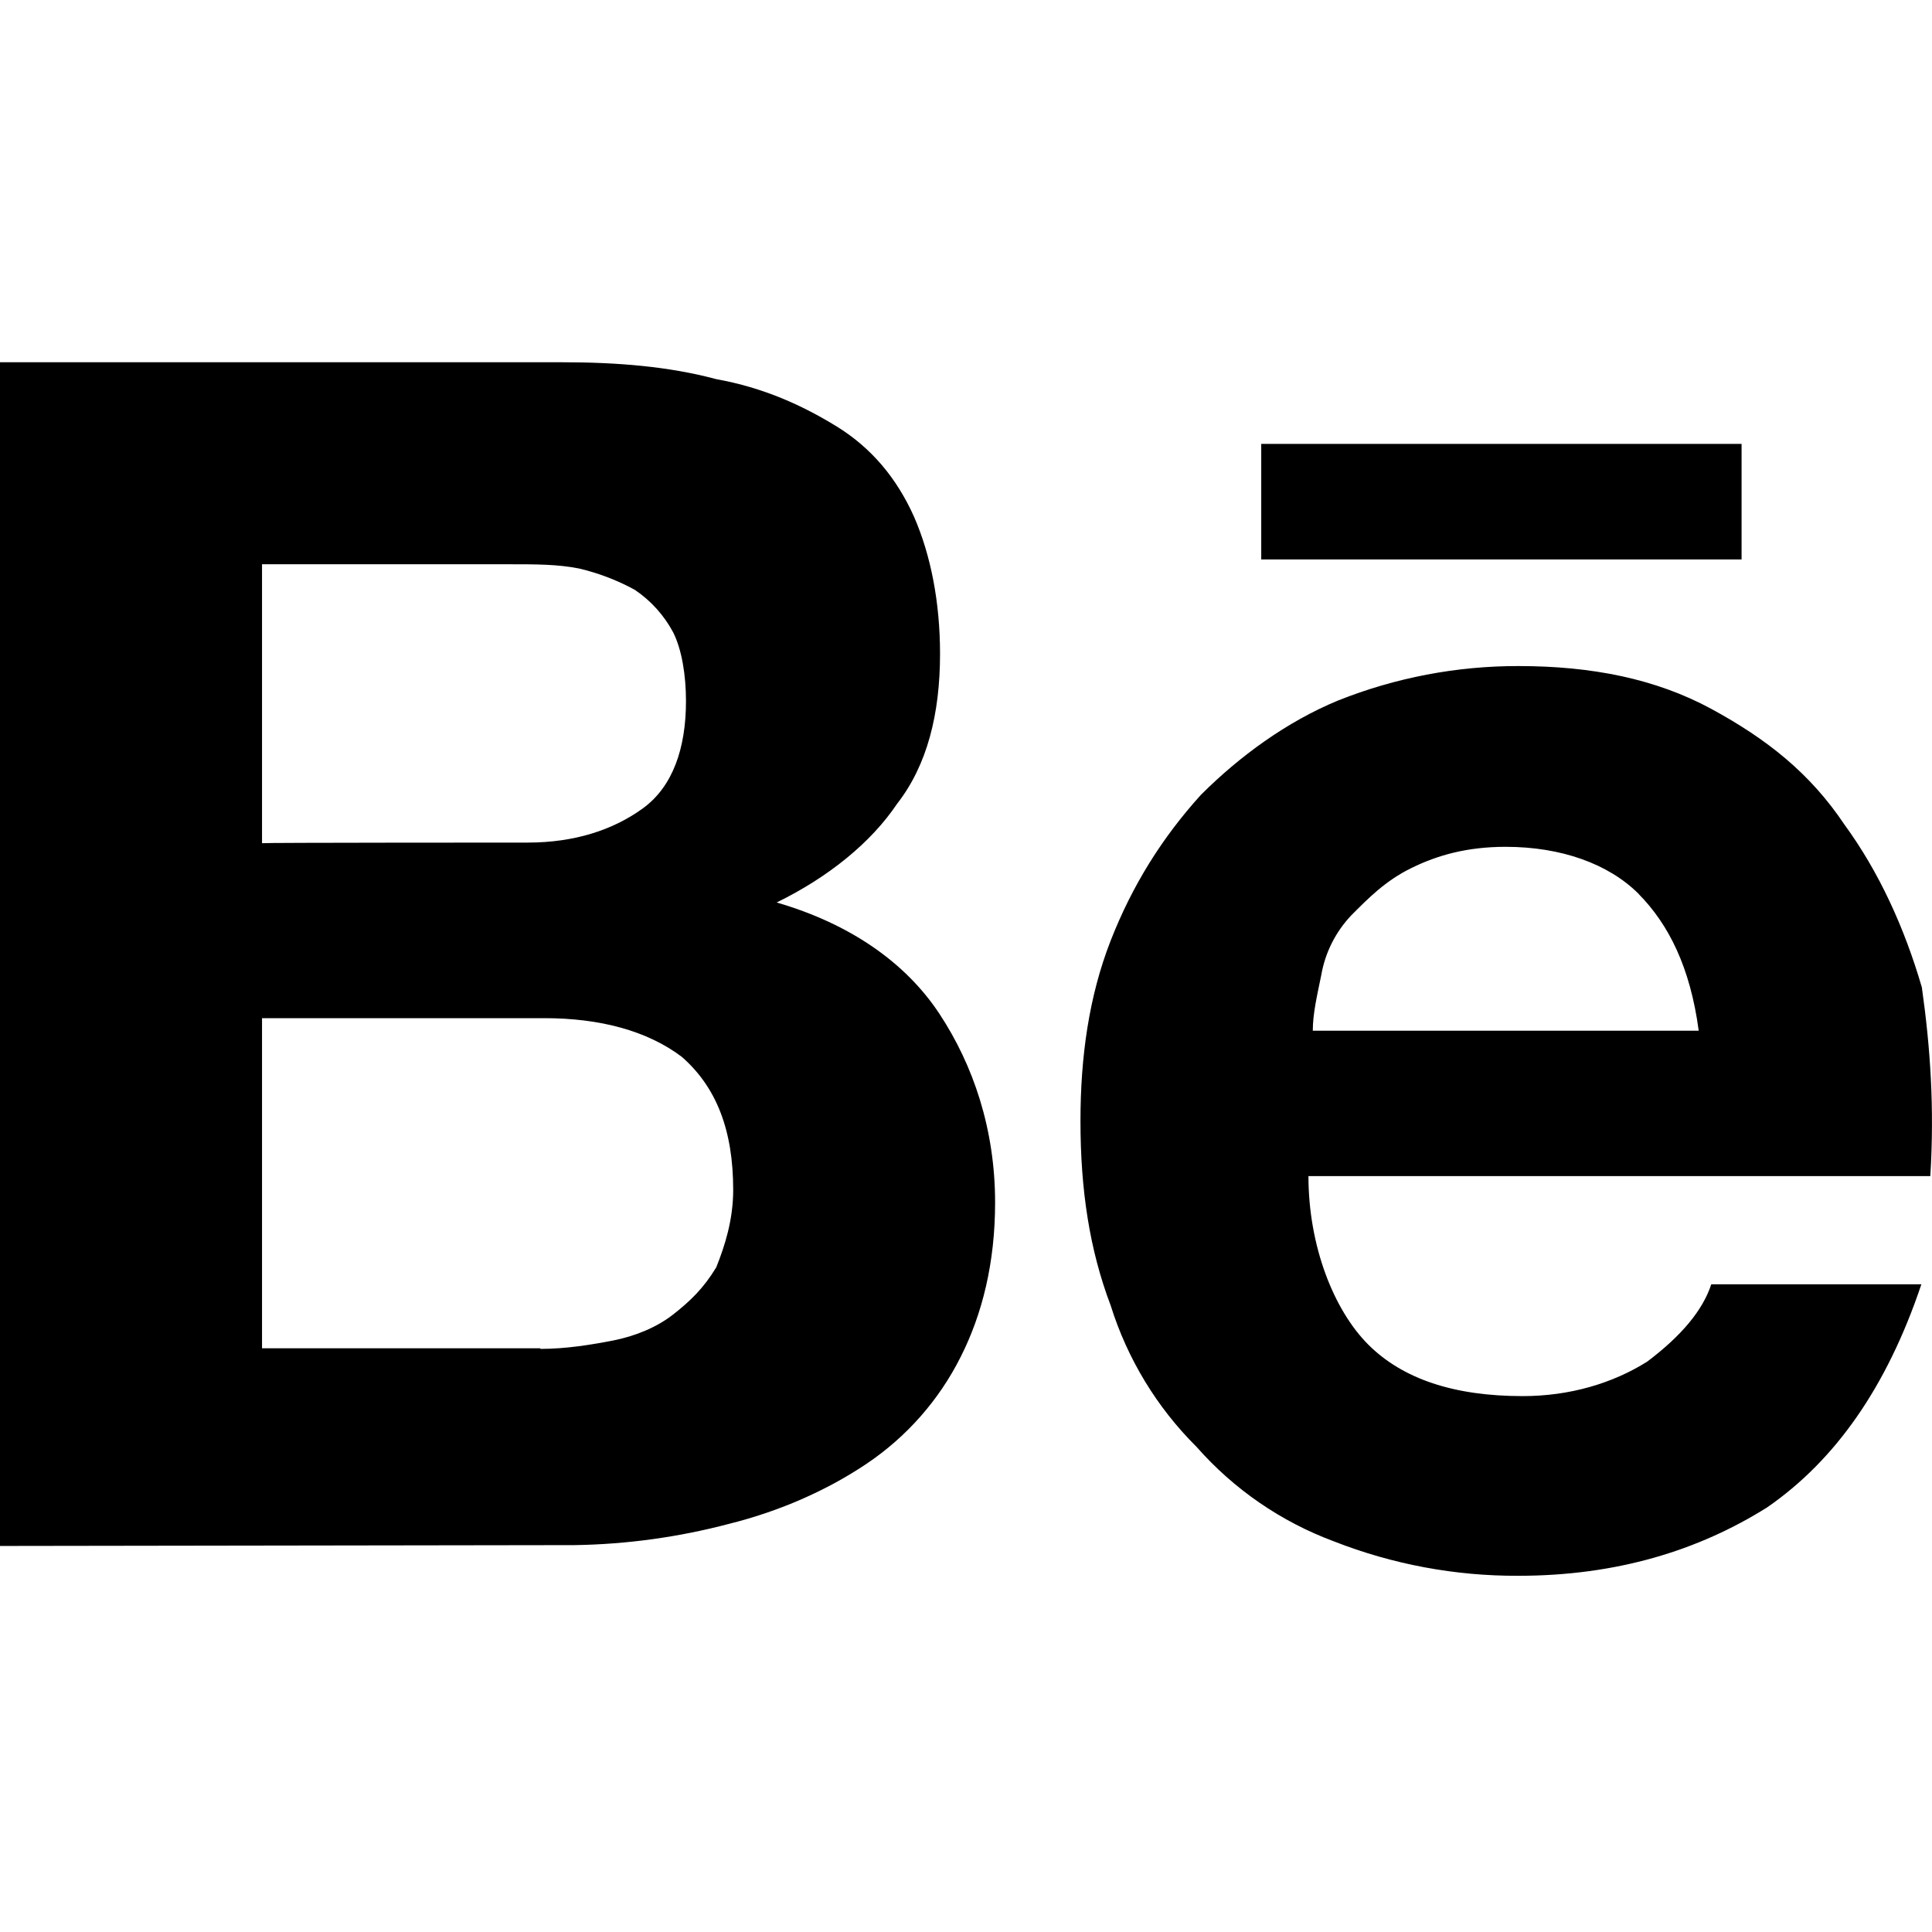
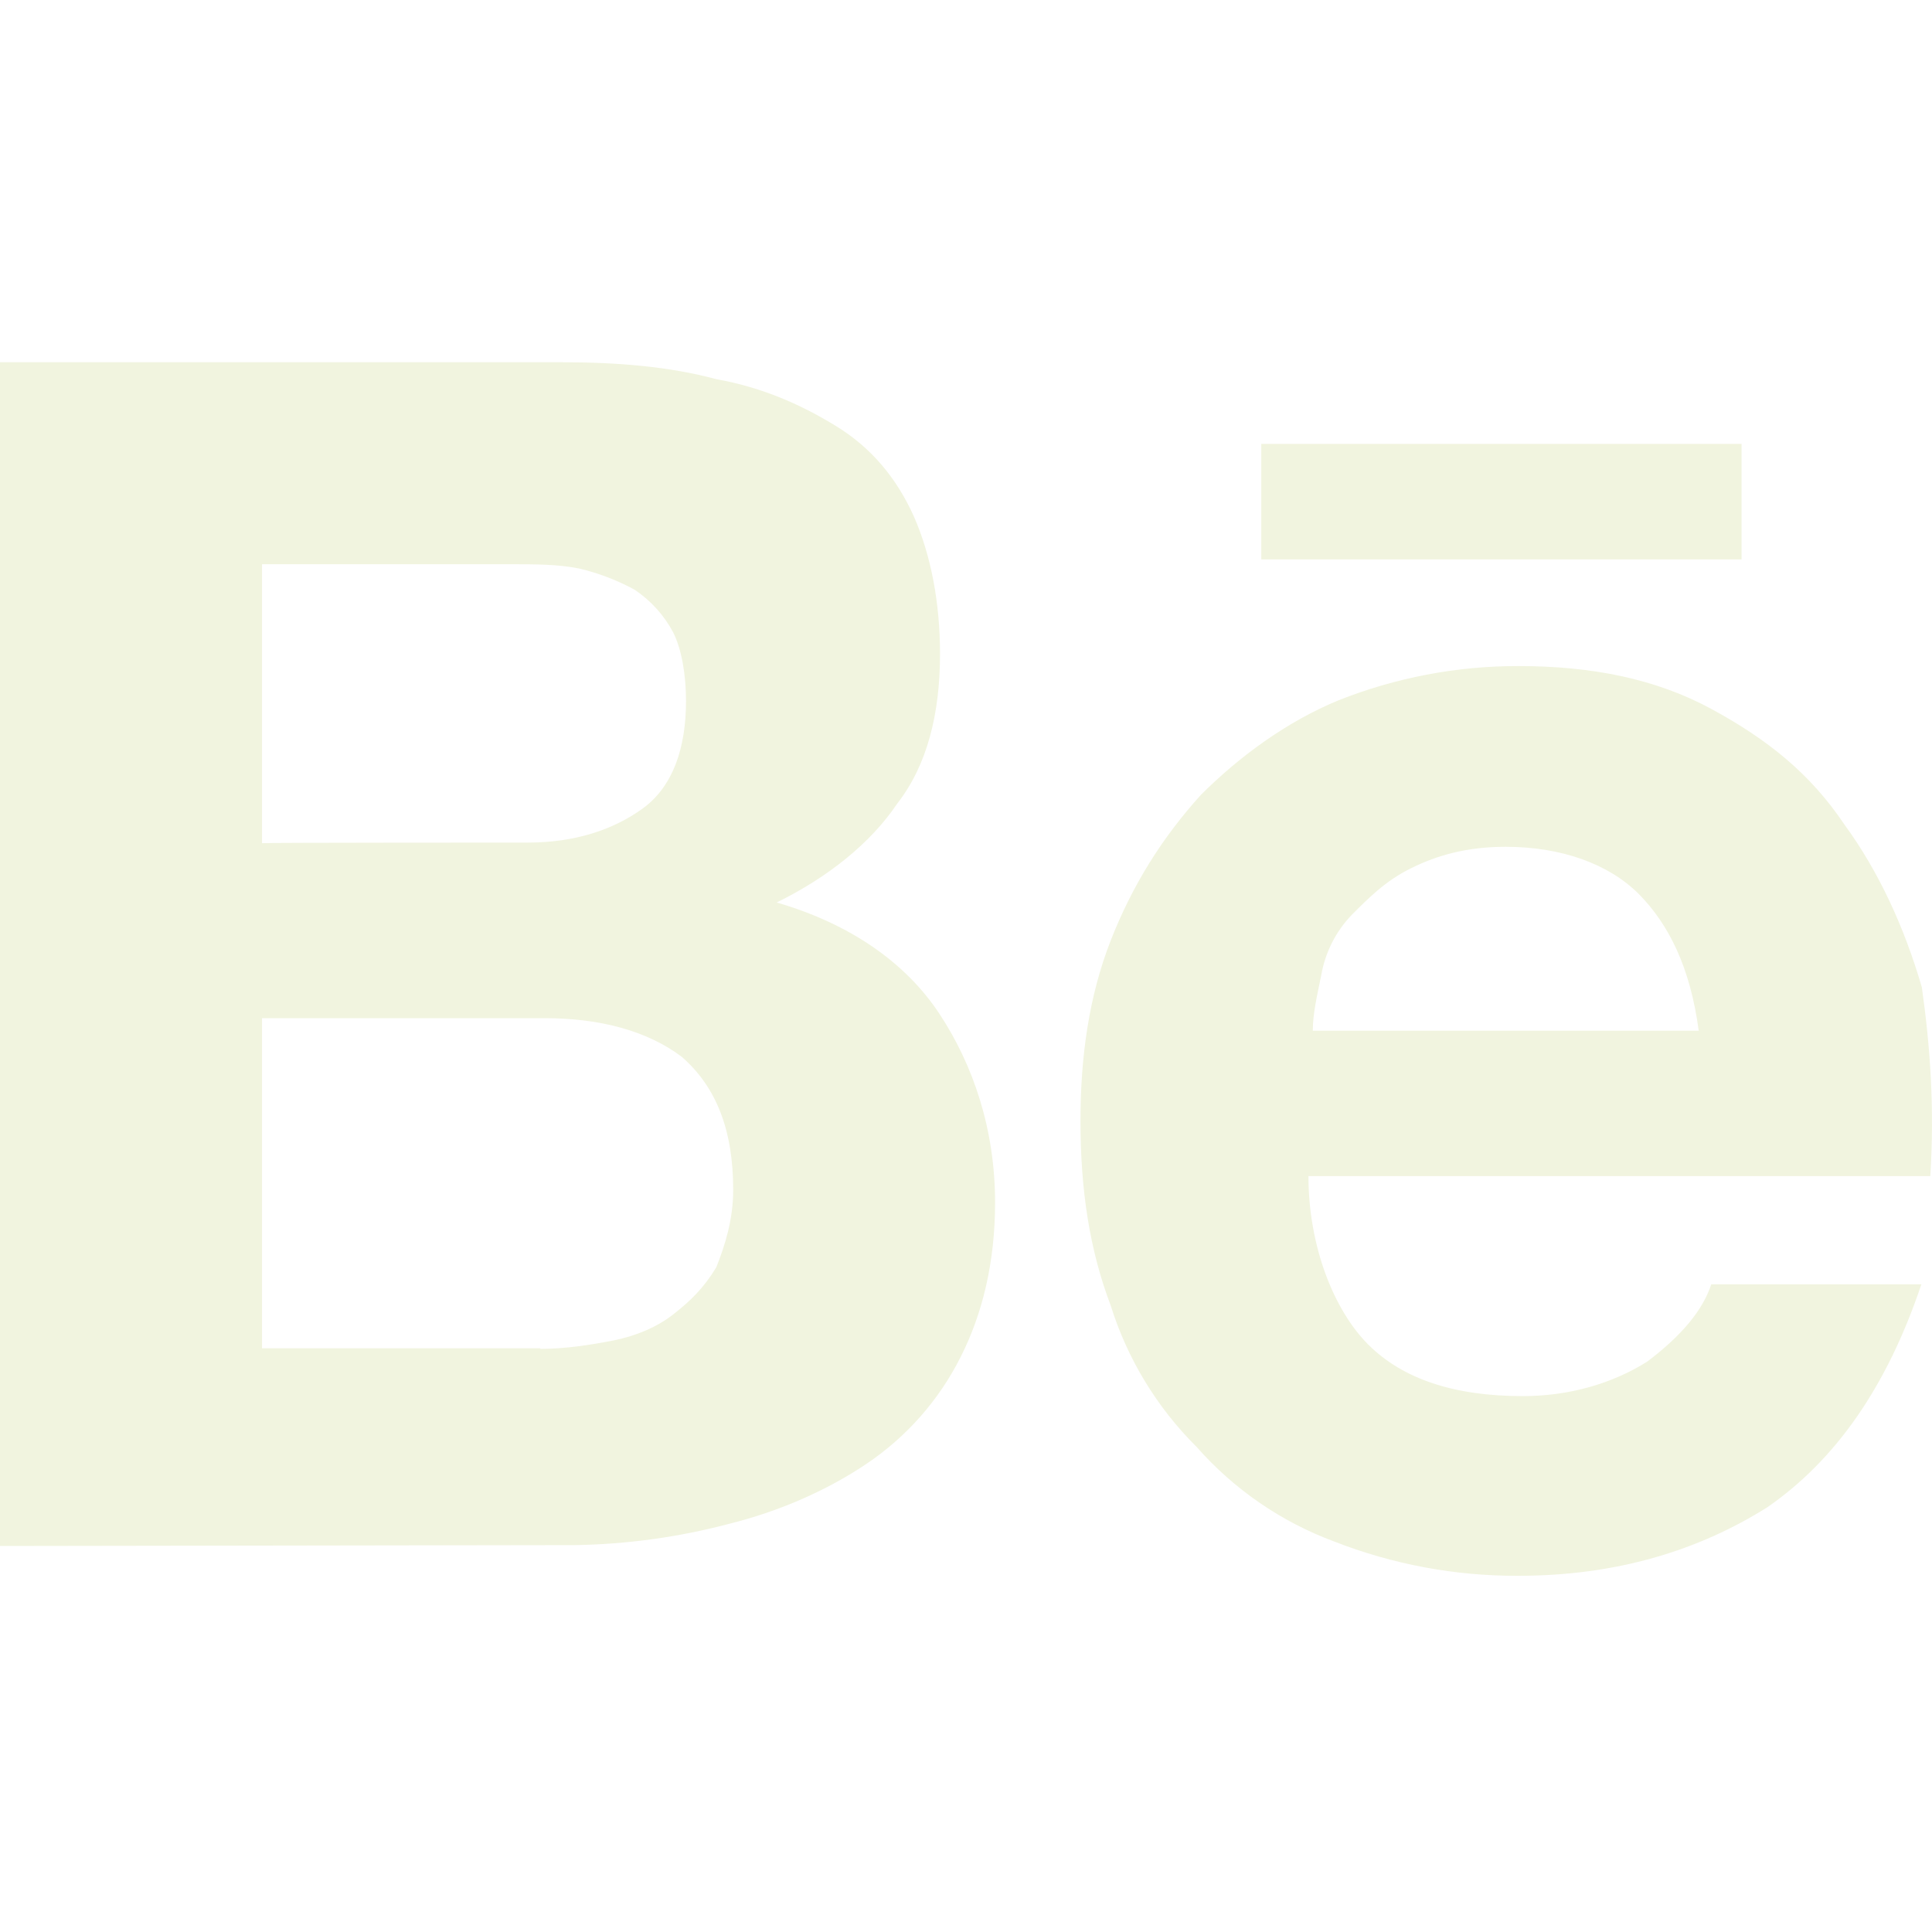
- <svg xmlns="http://www.w3.org/2000/svg" width="16" height="16" fill="currentColor" class="bi bi-behance" viewBox="0 0 16 16">
-   <path d="M4.654 3c.461 0 .887.035 1.278.14.39.07.711.216.996.391.286.176.497.426.641.747.14.32.216.711.216 1.137 0 .496-.106.922-.356 1.242-.215.32-.566.606-.997.817.606.176 1.067.496 1.348.922.281.426.461.957.461 1.563 0 .496-.105.922-.285 1.278a2.317 2.317 0 0 1-.782.887c-.32.215-.711.39-1.137.496a5.329 5.329 0 0 1-1.278.176L0 12.803V3h4.654zm-.285 3.978c.39 0 .71-.105.957-.285.246-.18.355-.497.355-.887 0-.216-.035-.426-.105-.567a.981.981 0 0 0-.32-.355 1.84 1.84 0 0 0-.461-.176c-.176-.035-.356-.035-.567-.035H2.17v2.31c0-.005 2.2-.005 2.2-.005zm.105 4.193c.215 0 .426-.035.606-.07.176-.035.356-.106.496-.216s.25-.215.356-.39c.07-.176.14-.391.14-.641 0-.496-.14-.852-.426-1.102-.285-.215-.676-.32-1.137-.32H2.17v2.734h2.305v.005zm6.858-.035c.286.285.711.426 1.278.426.39 0 .746-.106 1.032-.286.285-.215.46-.426.53-.64h1.74c-.286.851-.712 1.457-1.278 1.848-.566.355-1.243.566-2.06.566a4.135 4.135 0 0 1-1.527-.285 2.827 2.827 0 0 1-1.137-.782 2.851 2.851 0 0 1-.712-1.172c-.175-.461-.25-.957-.25-1.528 0-.531.07-1.032.25-1.493.18-.46.426-.852.747-1.207.32-.32.711-.606 1.137-.782a4.018 4.018 0 0 1 1.493-.285c.606 0 1.137.105 1.598.355.46.25.817.532 1.102.958.285.39.496.851.641 1.348.07.496.105.996.07 1.563h-5.15c0 .58.21 1.11.496 1.396zm2.24-3.732c-.25-.25-.642-.391-1.103-.391-.32 0-.566.07-.781.176-.215.105-.356.25-.496.39a.957.957 0 0 0-.25.497c-.036.175-.07.32-.07.46h3.196c-.07-.526-.25-.882-.497-1.132zm-3.127-3.728h3.978v.957h-3.978v-.957z" />
+ <svg xmlns="http://www.w3.org/2000/svg" width="40" height="40" viewBox="0 0 40 40" fill="none">
+   <path d="M11.635 7.5C12.787 7.5 13.852 7.588 14.83 7.85C15.805 8.025 16.608 8.39 17.32 8.828C18.035 9.268 18.562 9.893 18.922 10.695C19.273 11.495 19.462 12.473 19.462 13.537C19.462 14.777 19.198 15.842 18.573 16.642C18.035 17.442 17.157 18.157 16.08 18.685C17.595 19.125 18.747 19.925 19.45 20.99C20.152 22.055 20.602 23.383 20.602 24.898C20.602 26.137 20.34 27.203 19.89 28.093C19.441 28.988 18.767 29.752 17.935 30.31C17.135 30.848 16.157 31.285 15.092 31.55C14.049 31.826 12.976 31.973 11.898 31.99L0 32.008V7.5H11.635ZM10.922 17.445C11.898 17.445 12.697 17.183 13.315 16.733C13.93 16.282 14.203 15.49 14.203 14.515C14.203 13.975 14.115 13.45 13.94 13.098C13.751 12.74 13.476 12.435 13.14 12.21C12.777 12.012 12.39 11.864 11.988 11.77C11.547 11.682 11.098 11.682 10.57 11.682H5.425V17.457C5.425 17.445 10.922 17.445 10.922 17.445ZM11.185 27.927C11.723 27.927 12.25 27.84 12.7 27.753C13.14 27.665 13.59 27.488 13.94 27.212C14.29 26.938 14.565 26.675 14.83 26.238C15.005 25.797 15.18 25.26 15.18 24.635C15.18 23.395 14.83 22.505 14.115 21.88C13.402 21.343 12.425 21.08 11.273 21.08H5.425V27.915H11.188L11.185 27.927ZM28.33 27.84C29.045 28.552 30.108 28.905 31.525 28.905C32.5 28.905 33.39 28.64 34.105 28.19C34.818 27.652 35.255 27.125 35.43 26.59H39.78C39.065 28.718 38 30.233 36.585 31.21C35.17 32.097 33.477 32.625 31.435 32.625C30.129 32.631 28.834 32.389 27.617 31.913C26.523 31.506 25.547 30.834 24.775 29.957C23.952 29.14 23.341 28.134 22.995 27.027C22.558 25.875 22.37 24.635 22.37 23.207C22.37 21.88 22.545 20.628 22.995 19.475C23.445 18.325 24.06 17.345 24.863 16.457C25.663 15.658 26.64 14.943 27.705 14.502C28.892 14.03 30.159 13.788 31.438 13.79C32.953 13.79 34.28 14.053 35.432 14.678C36.583 15.303 37.475 16.008 38.188 17.073C38.9 18.047 39.428 19.2 39.79 20.442C39.965 21.683 40.053 22.933 39.965 24.35H27.09C27.09 25.8 27.615 27.125 28.33 27.84ZM33.93 18.51C33.305 17.885 32.325 17.532 31.172 17.532C30.372 17.532 29.758 17.707 29.22 17.973C28.683 18.235 28.33 18.598 27.98 18.948C27.653 19.291 27.436 19.723 27.355 20.19C27.265 20.628 27.18 20.99 27.18 21.34H35.17C34.995 20.025 34.547 19.135 33.93 18.51ZM26.113 9.19H36.057V11.582H26.113V9.19Z" fill="#F1F4DF" />
</svg>
